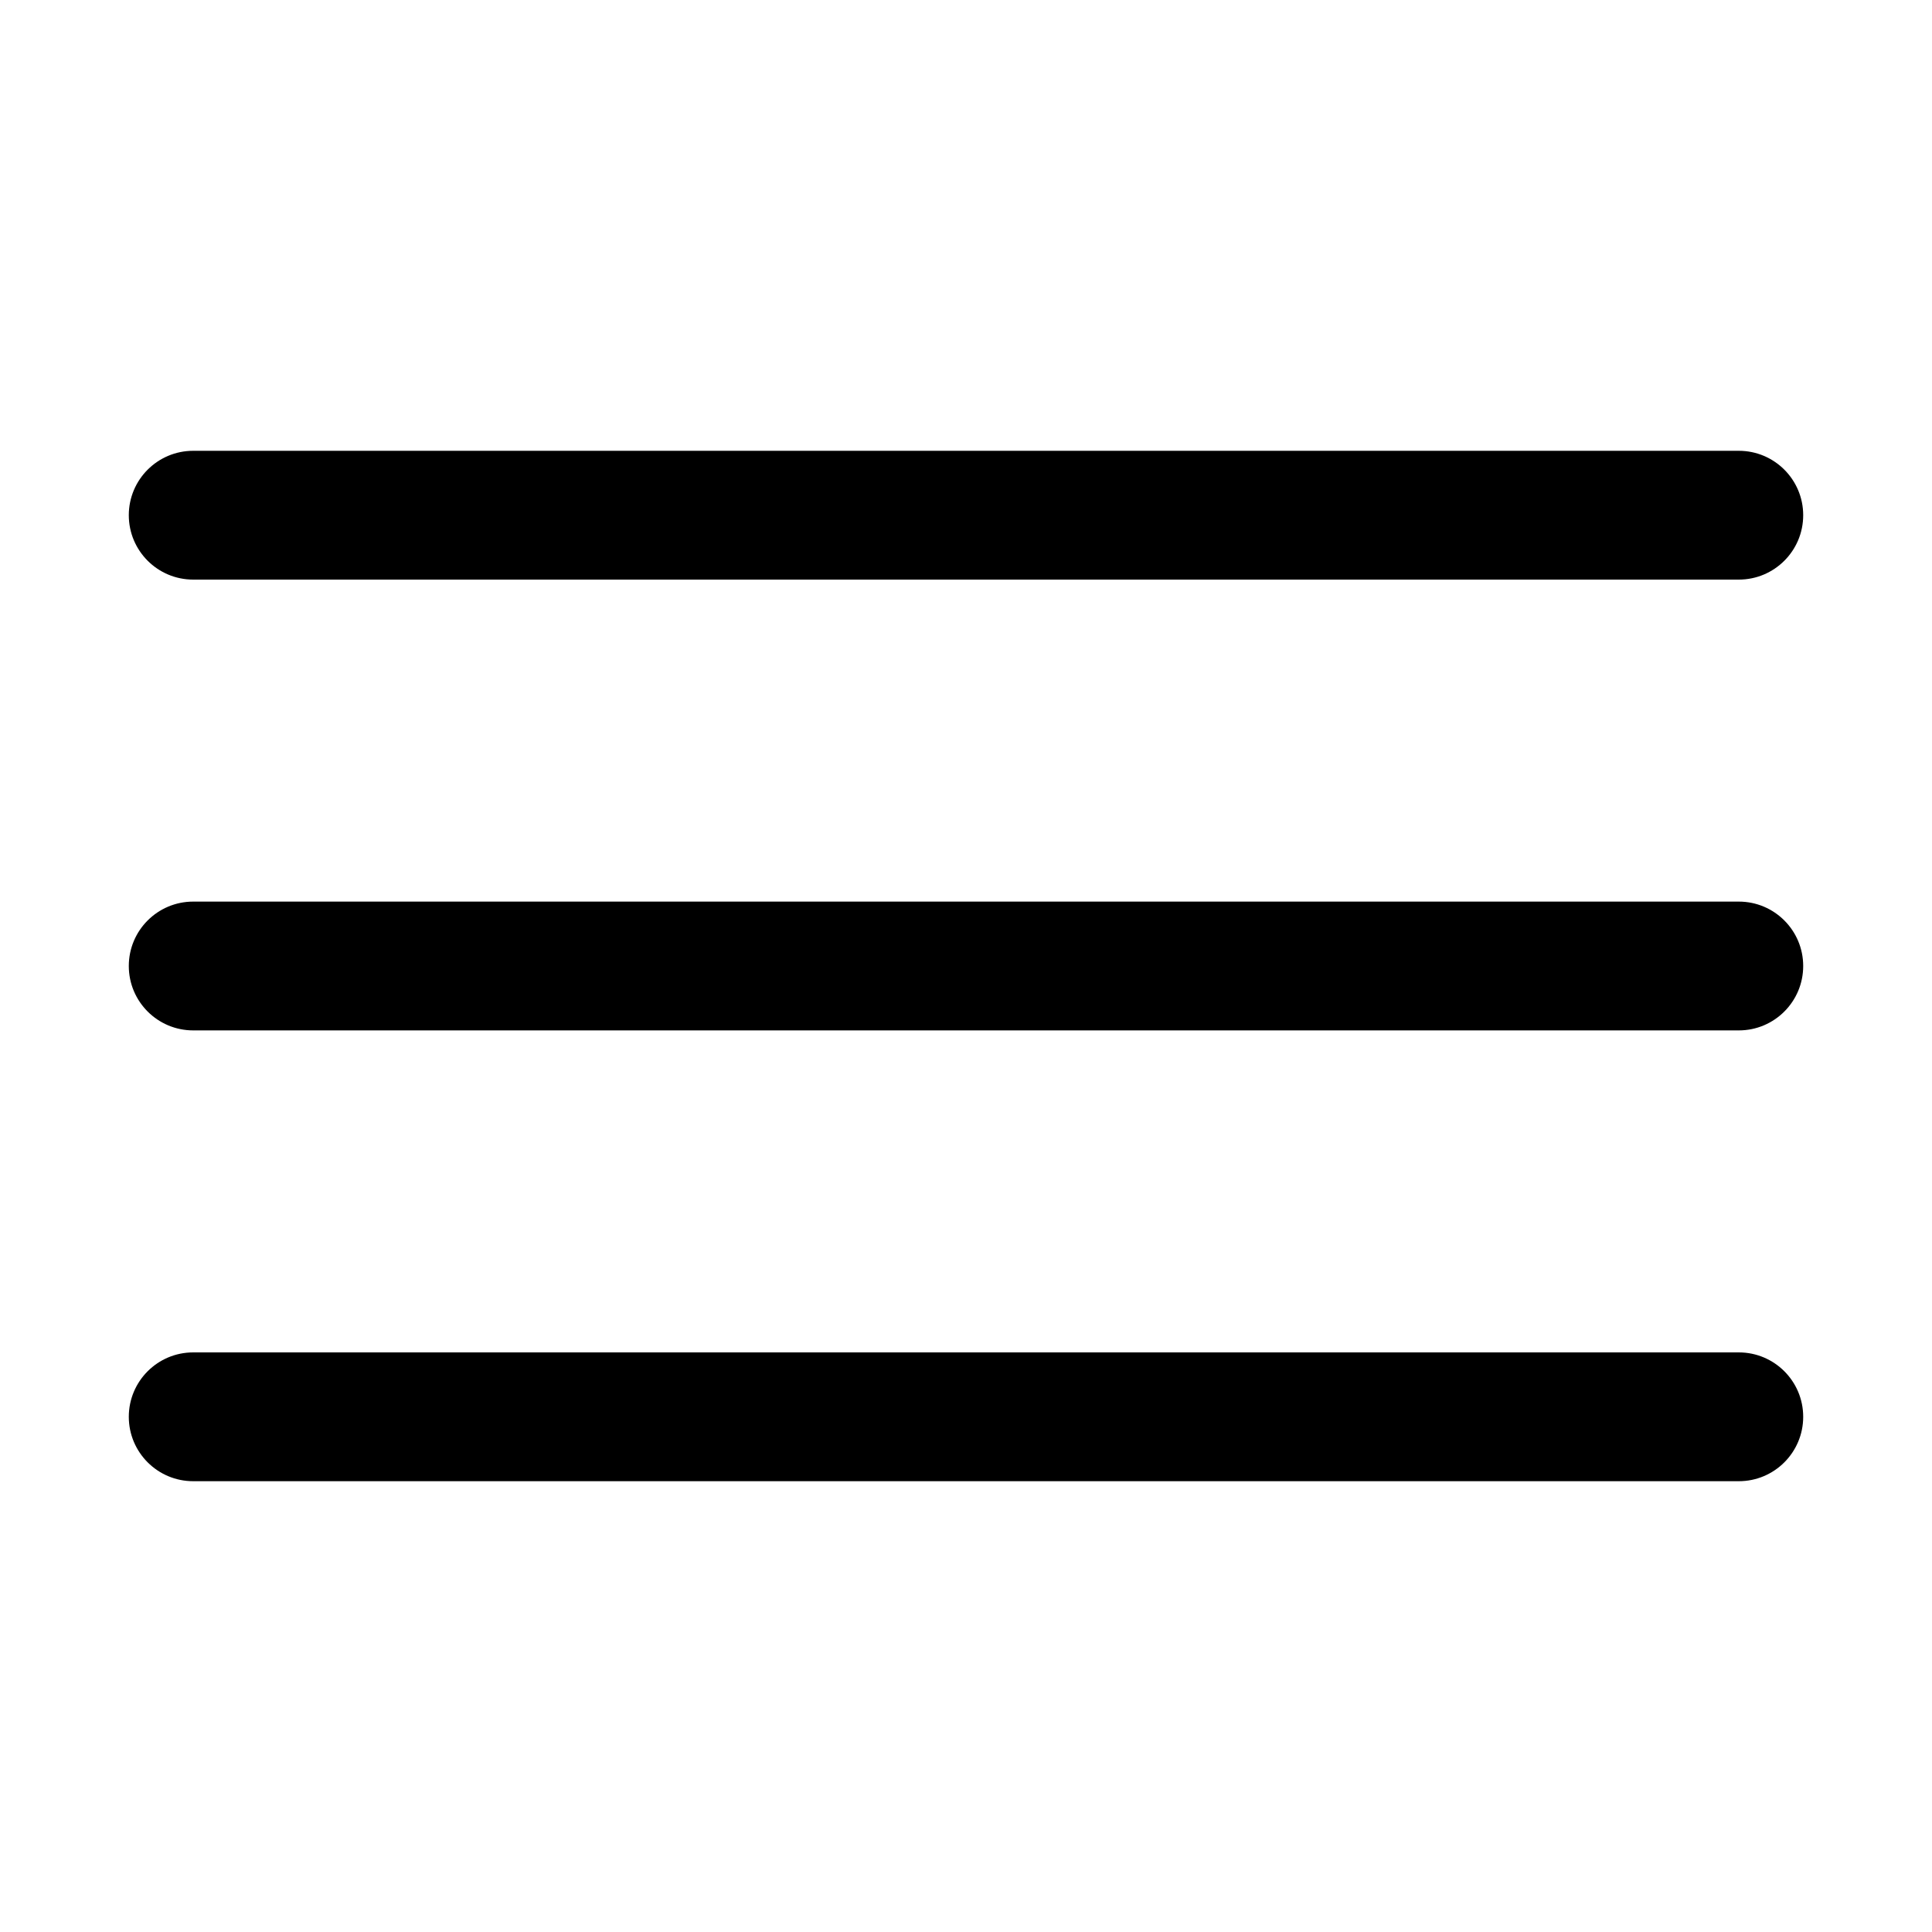
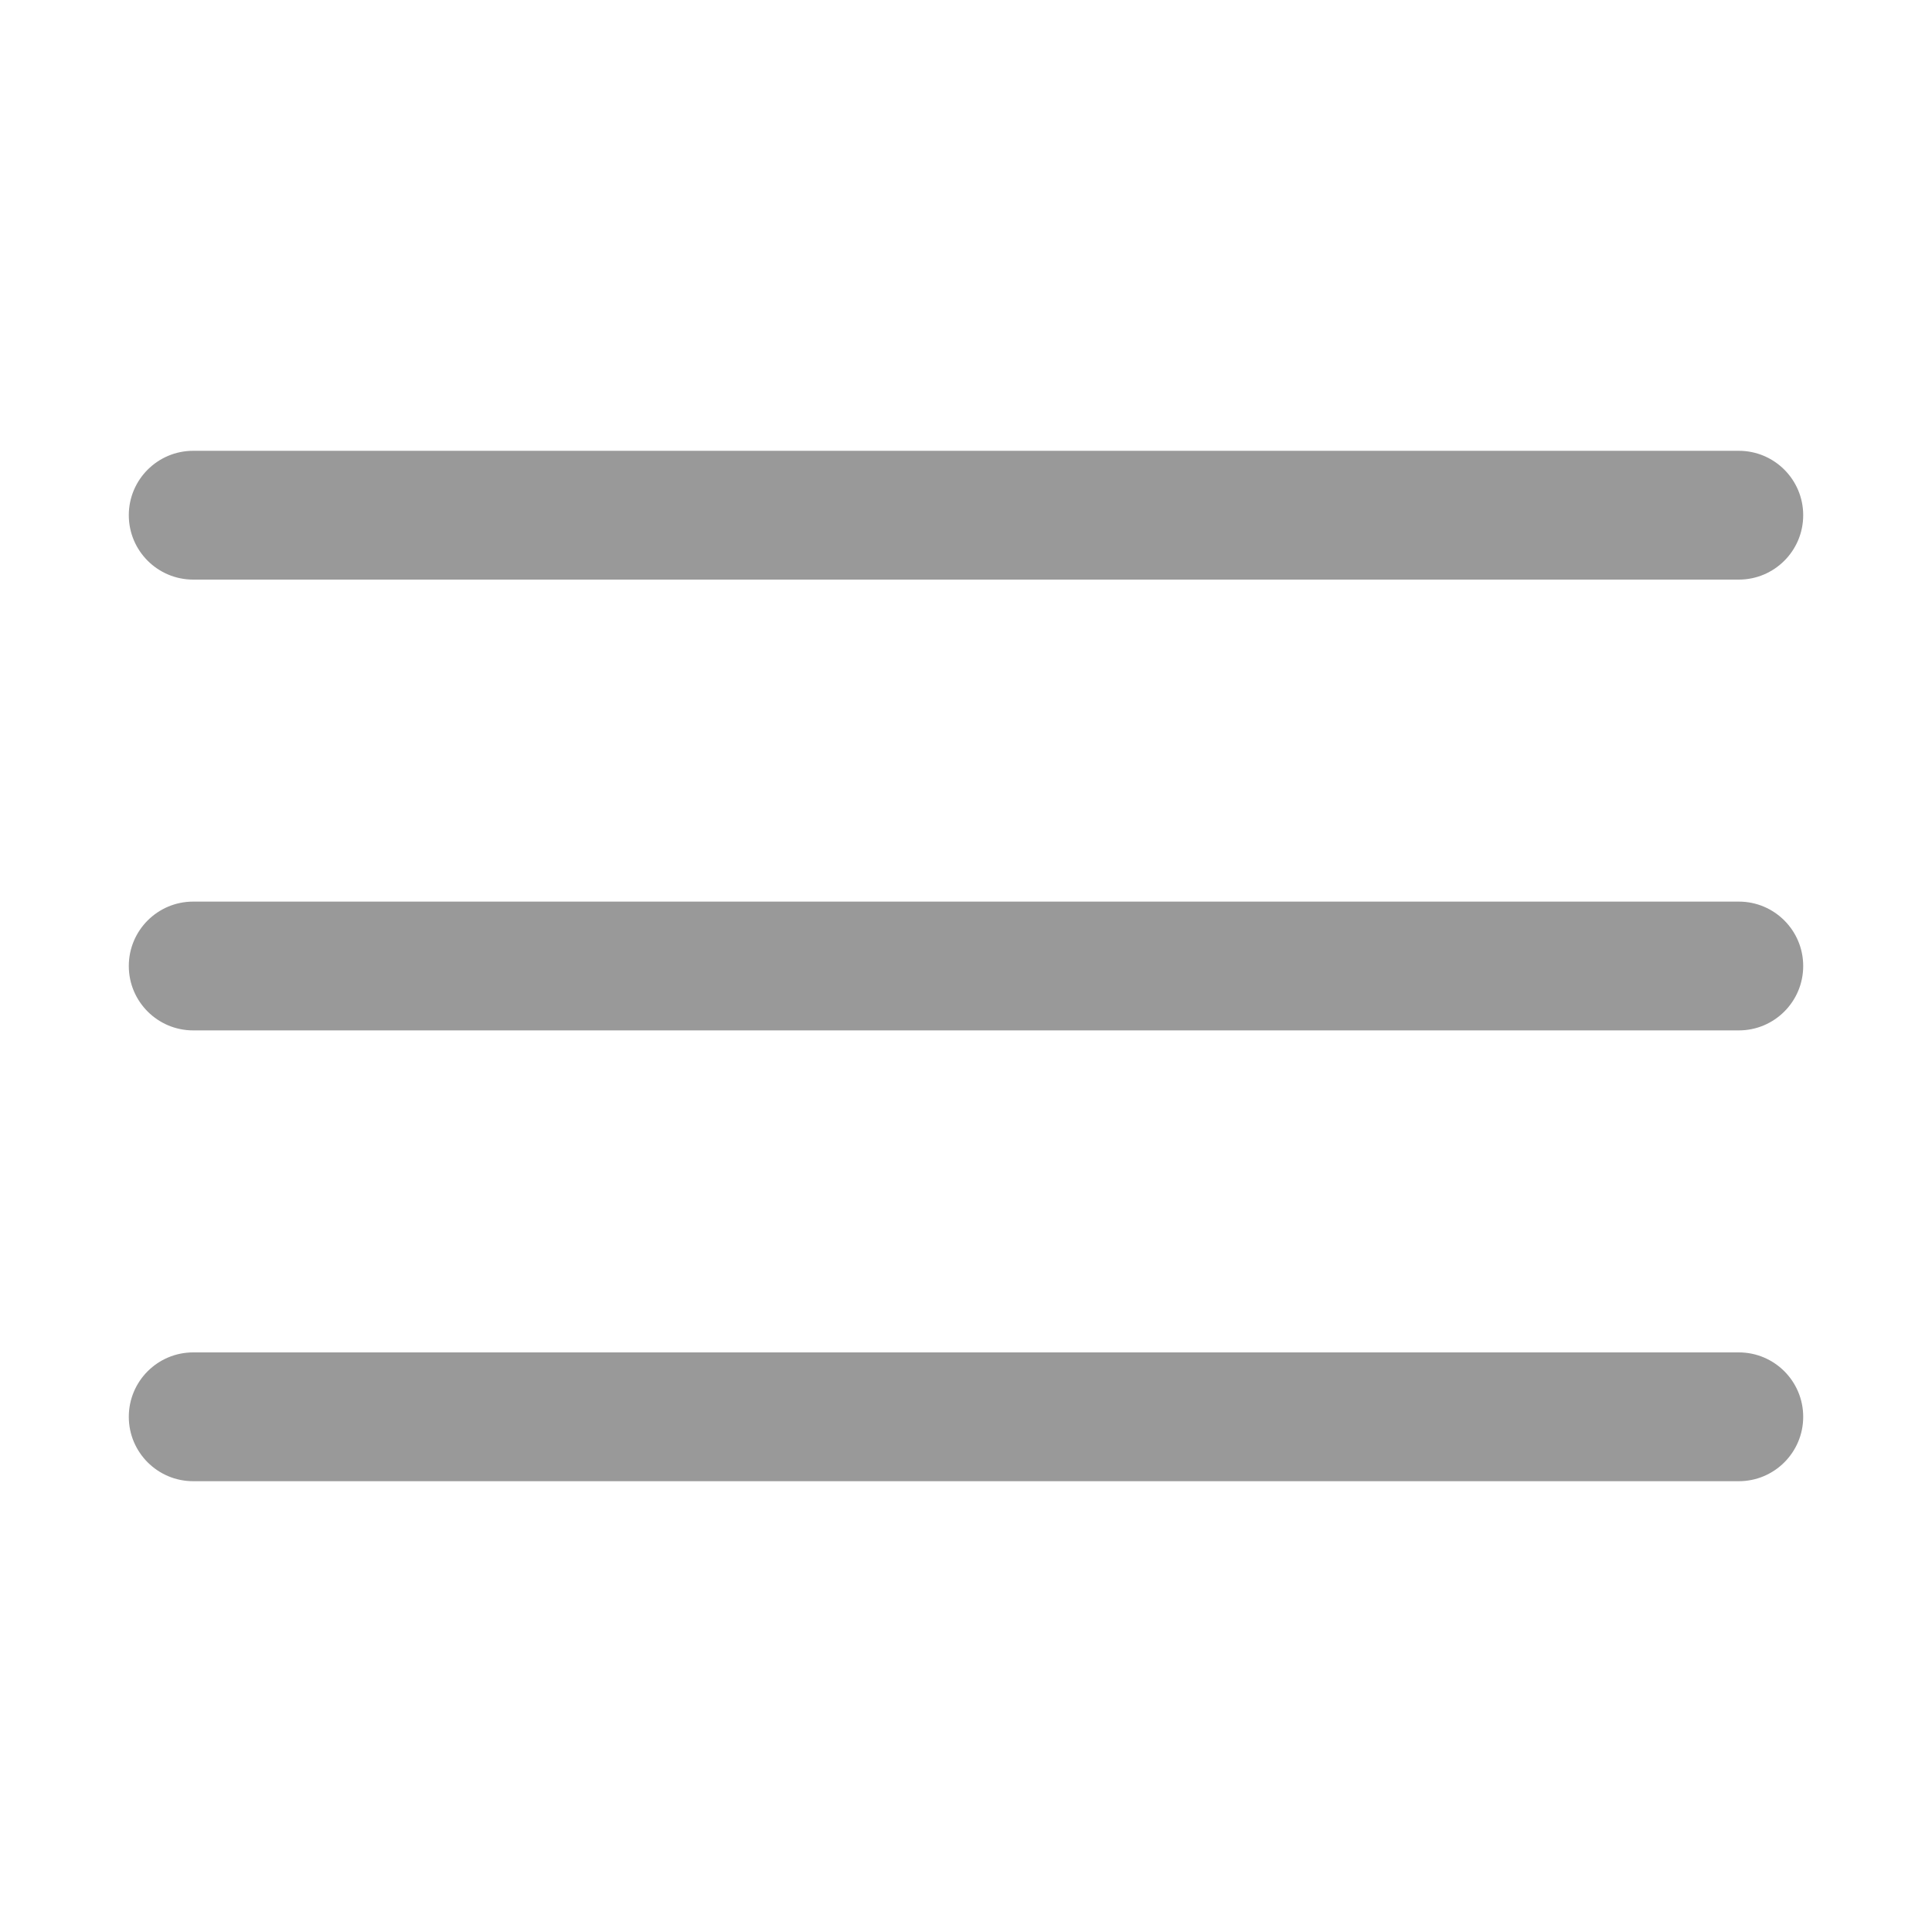
- <svg xmlns="http://www.w3.org/2000/svg" fill="#000000" viewBox="0 0 30 30" width="30px" height="30px">
+ <svg xmlns="http://www.w3.org/2000/svg" fill="#999" viewBox="0 0 30 30" width="30px" height="30px">
  <path d="M 3 7 A 1 1 0 1 0 3 9 L 27 9 A 1 1 0 1 0 27 7 L 3 7 z M 3 14 A 1 1 0 1 0 3 16 L 27 16 A 1 1 0 1 0 27 14 L 3 14 z M 3 21 A 1 1 0 1 0 3 23 L 27 23 A 1 1 0 1 0 27 21 L 3 21 z" />
</svg>
